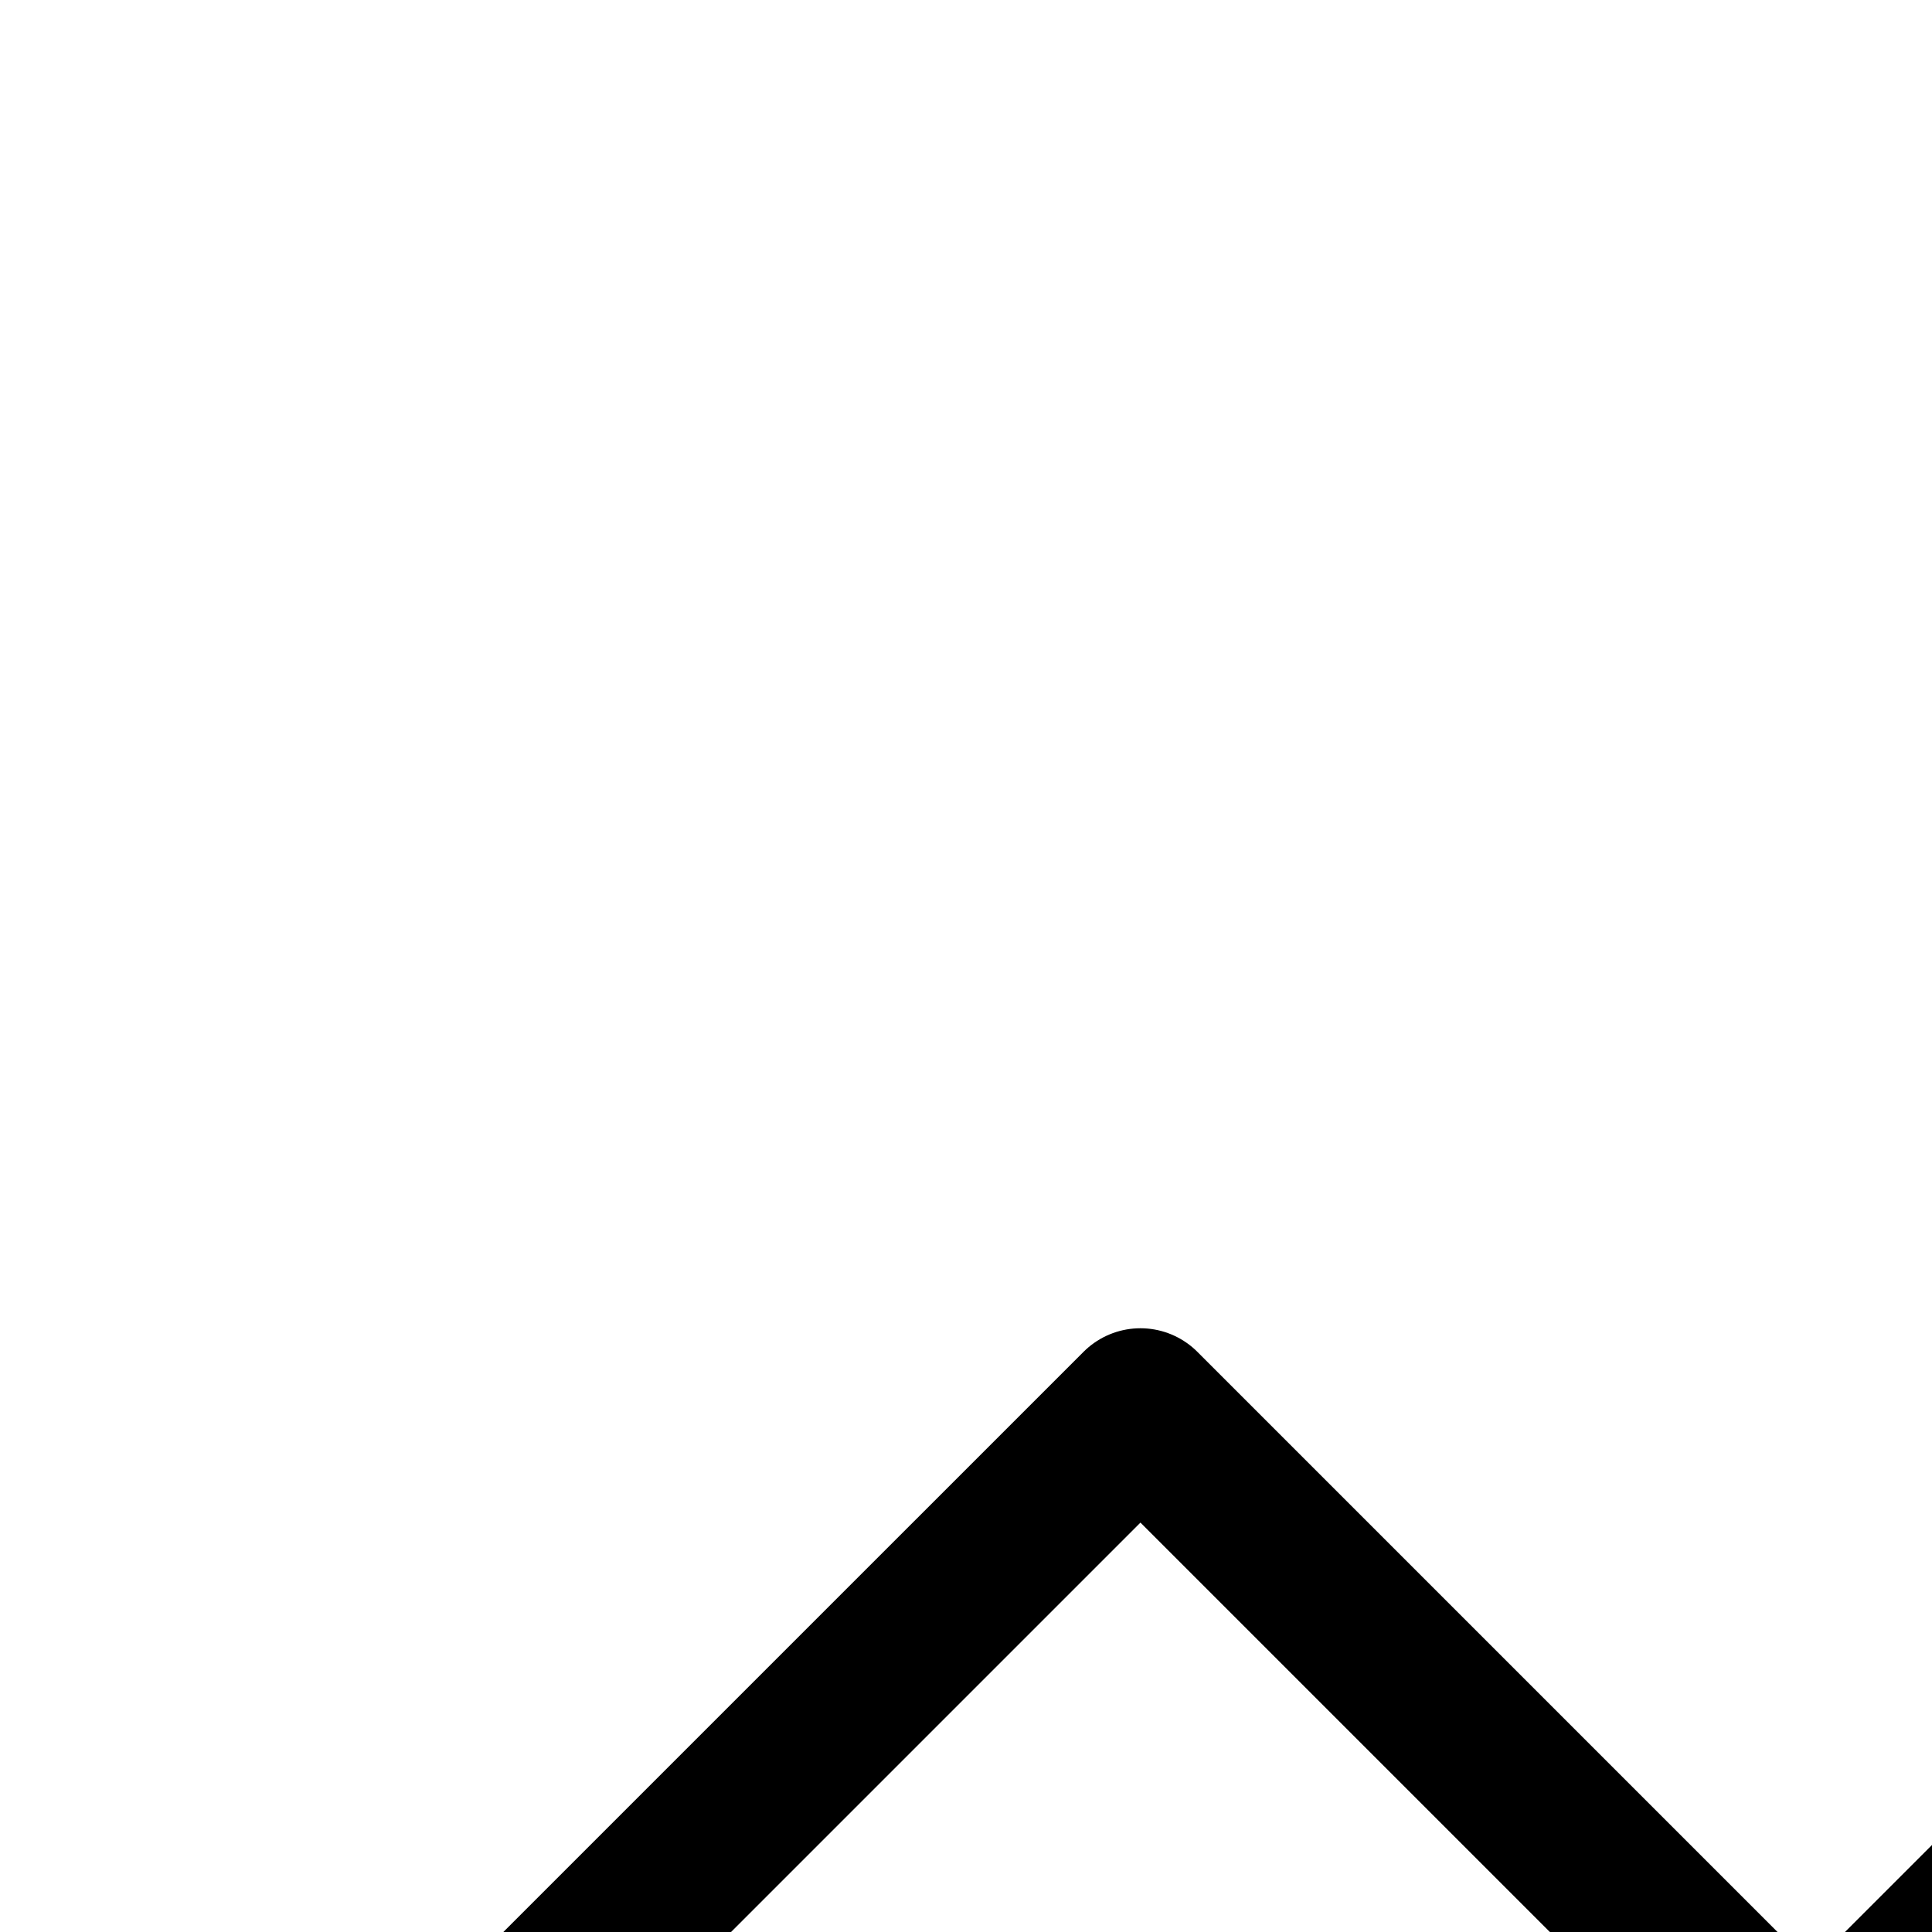
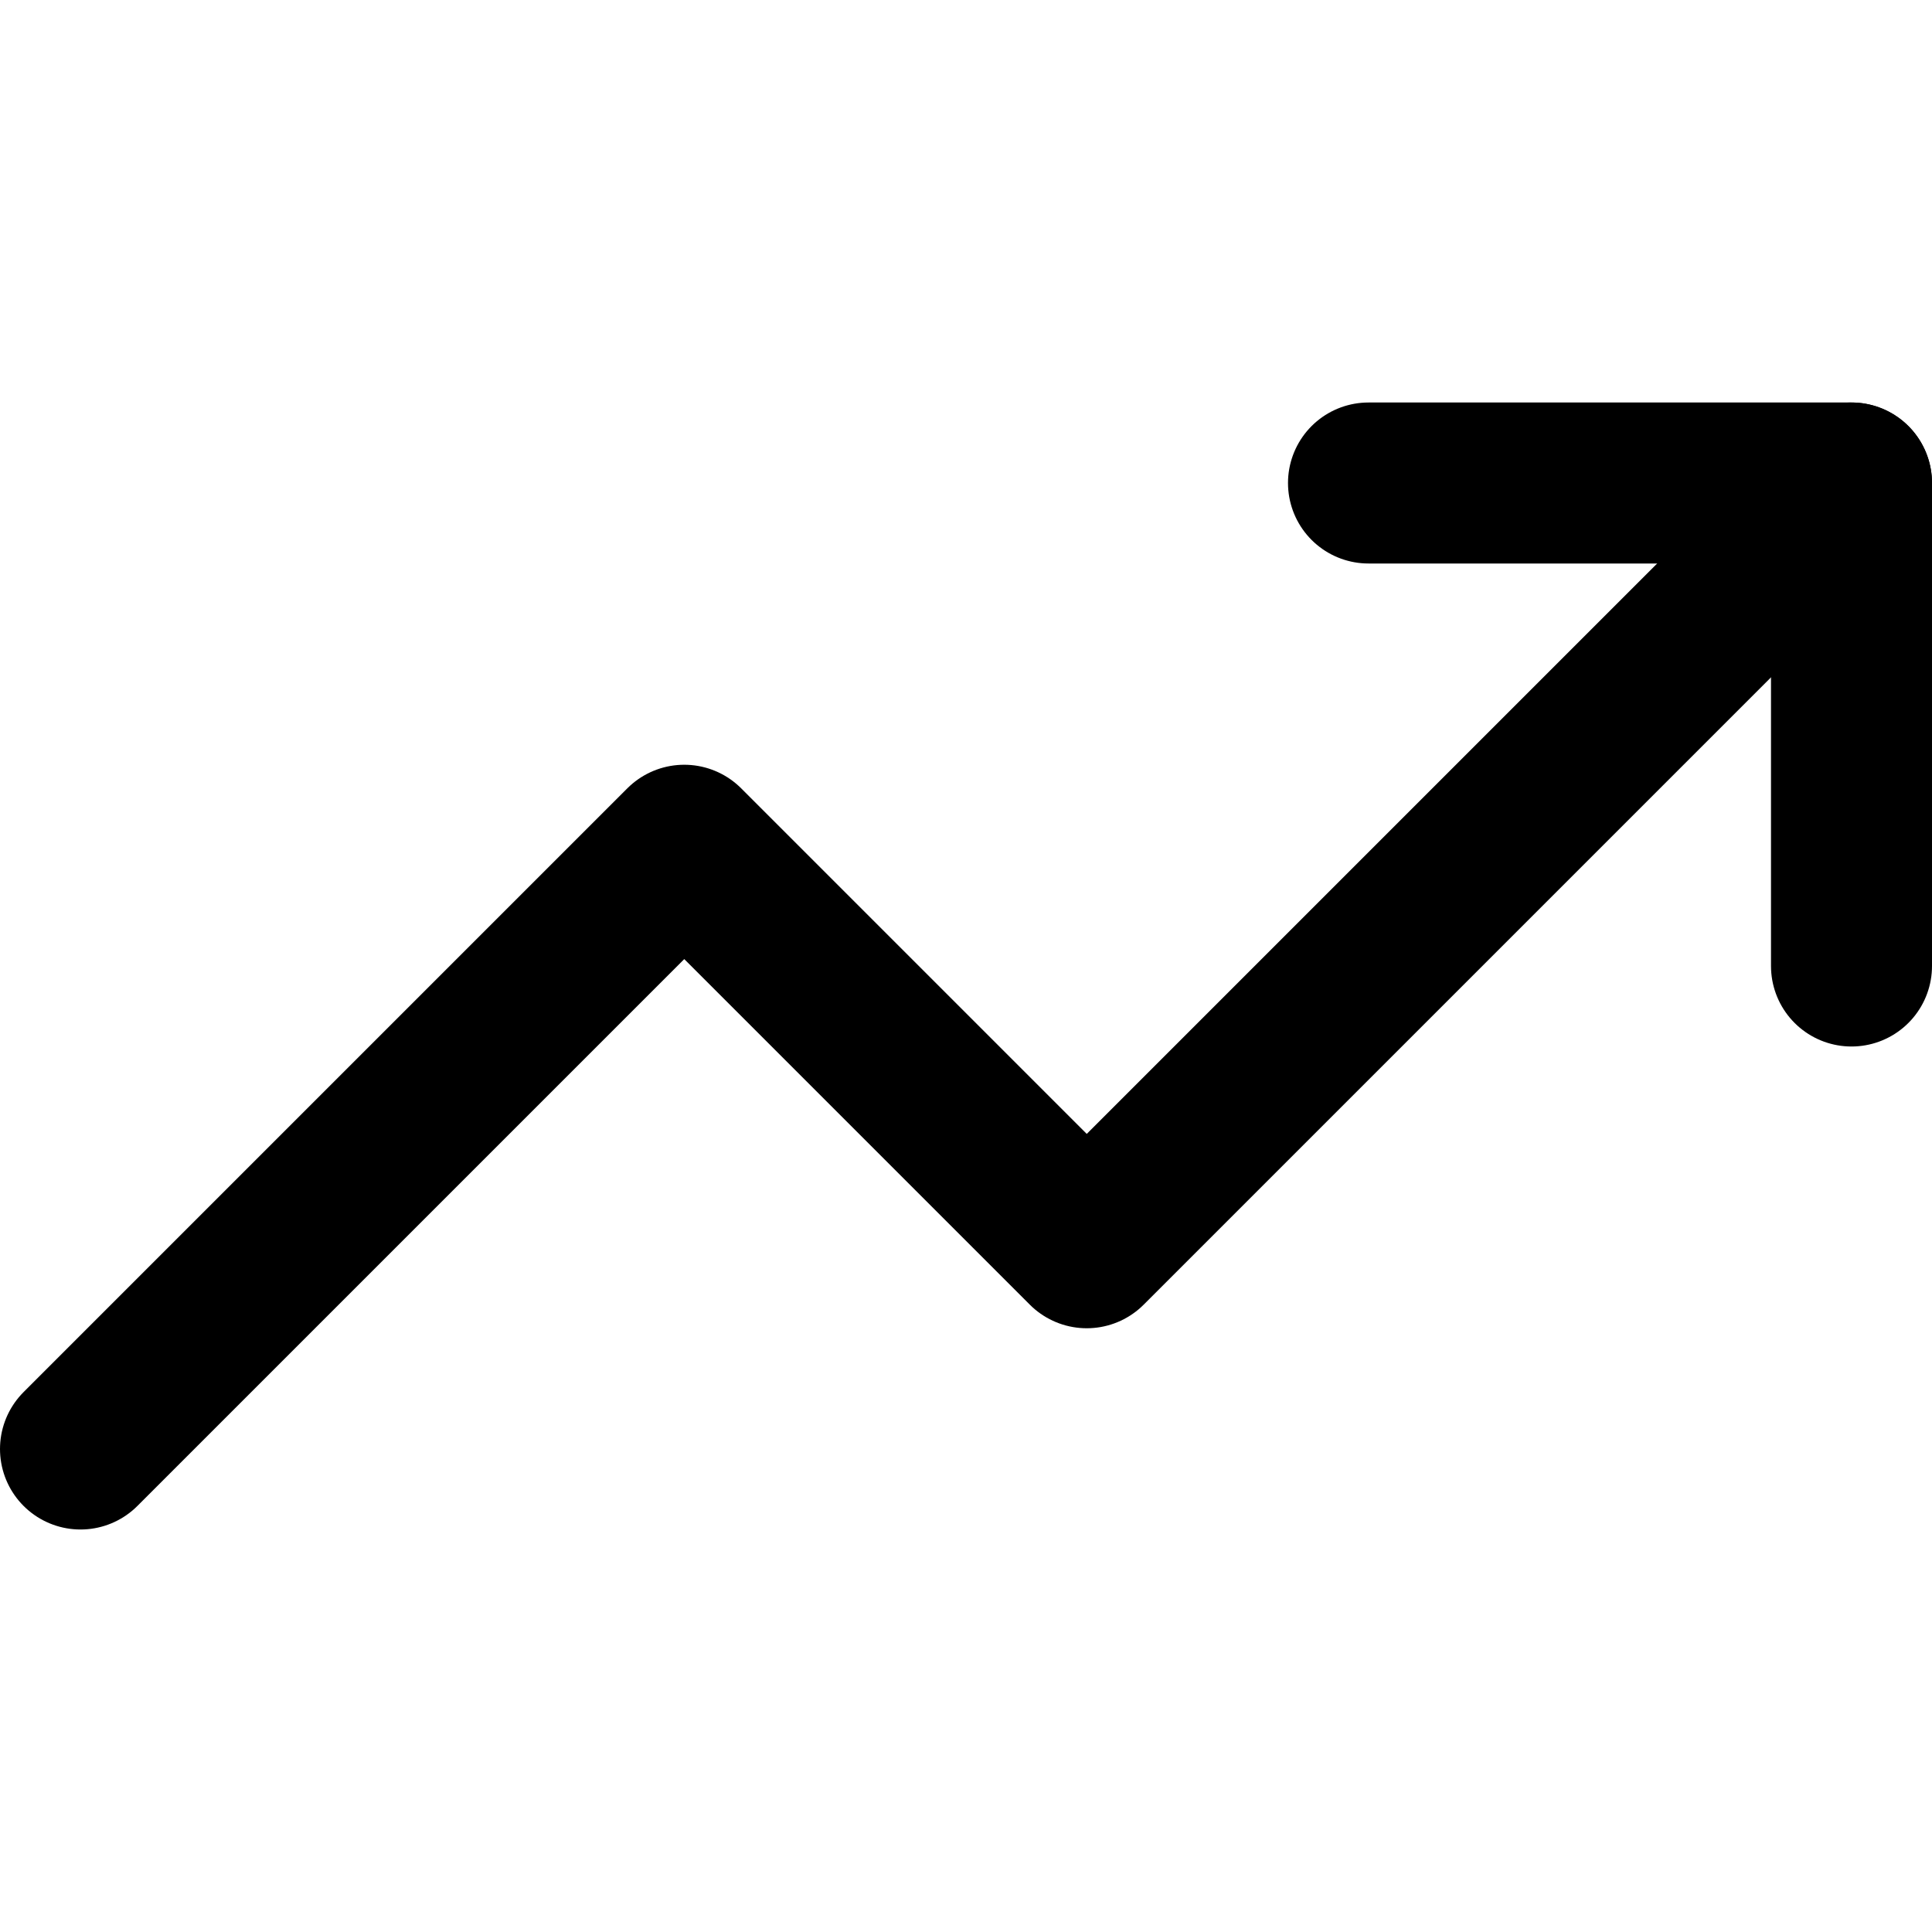
<svg xmlns="http://www.w3.org/2000/svg" width="24" height="24" viewBox="0 0 24 24" fill="none">
-   <path d="M38.333 10L22.5 25.833L14.167 17.5L1.667 30" stroke="black" stroke-width="2" stroke-linecap="round" stroke-linejoin="round" />
-   <path d="M28.333 10H38.333V20" stroke="black" stroke-width="2" stroke-linecap="round" stroke-linejoin="round" />
+   <path d="M23 6L13.5 15.5L8.5 10.5L1 18" stroke="black" stroke-width="2" stroke-linecap="round" stroke-linejoin="round" />
+   <path d="M17 6H23V12" stroke="black" stroke-width="2" stroke-linecap="round" stroke-linejoin="round" />
</svg>
